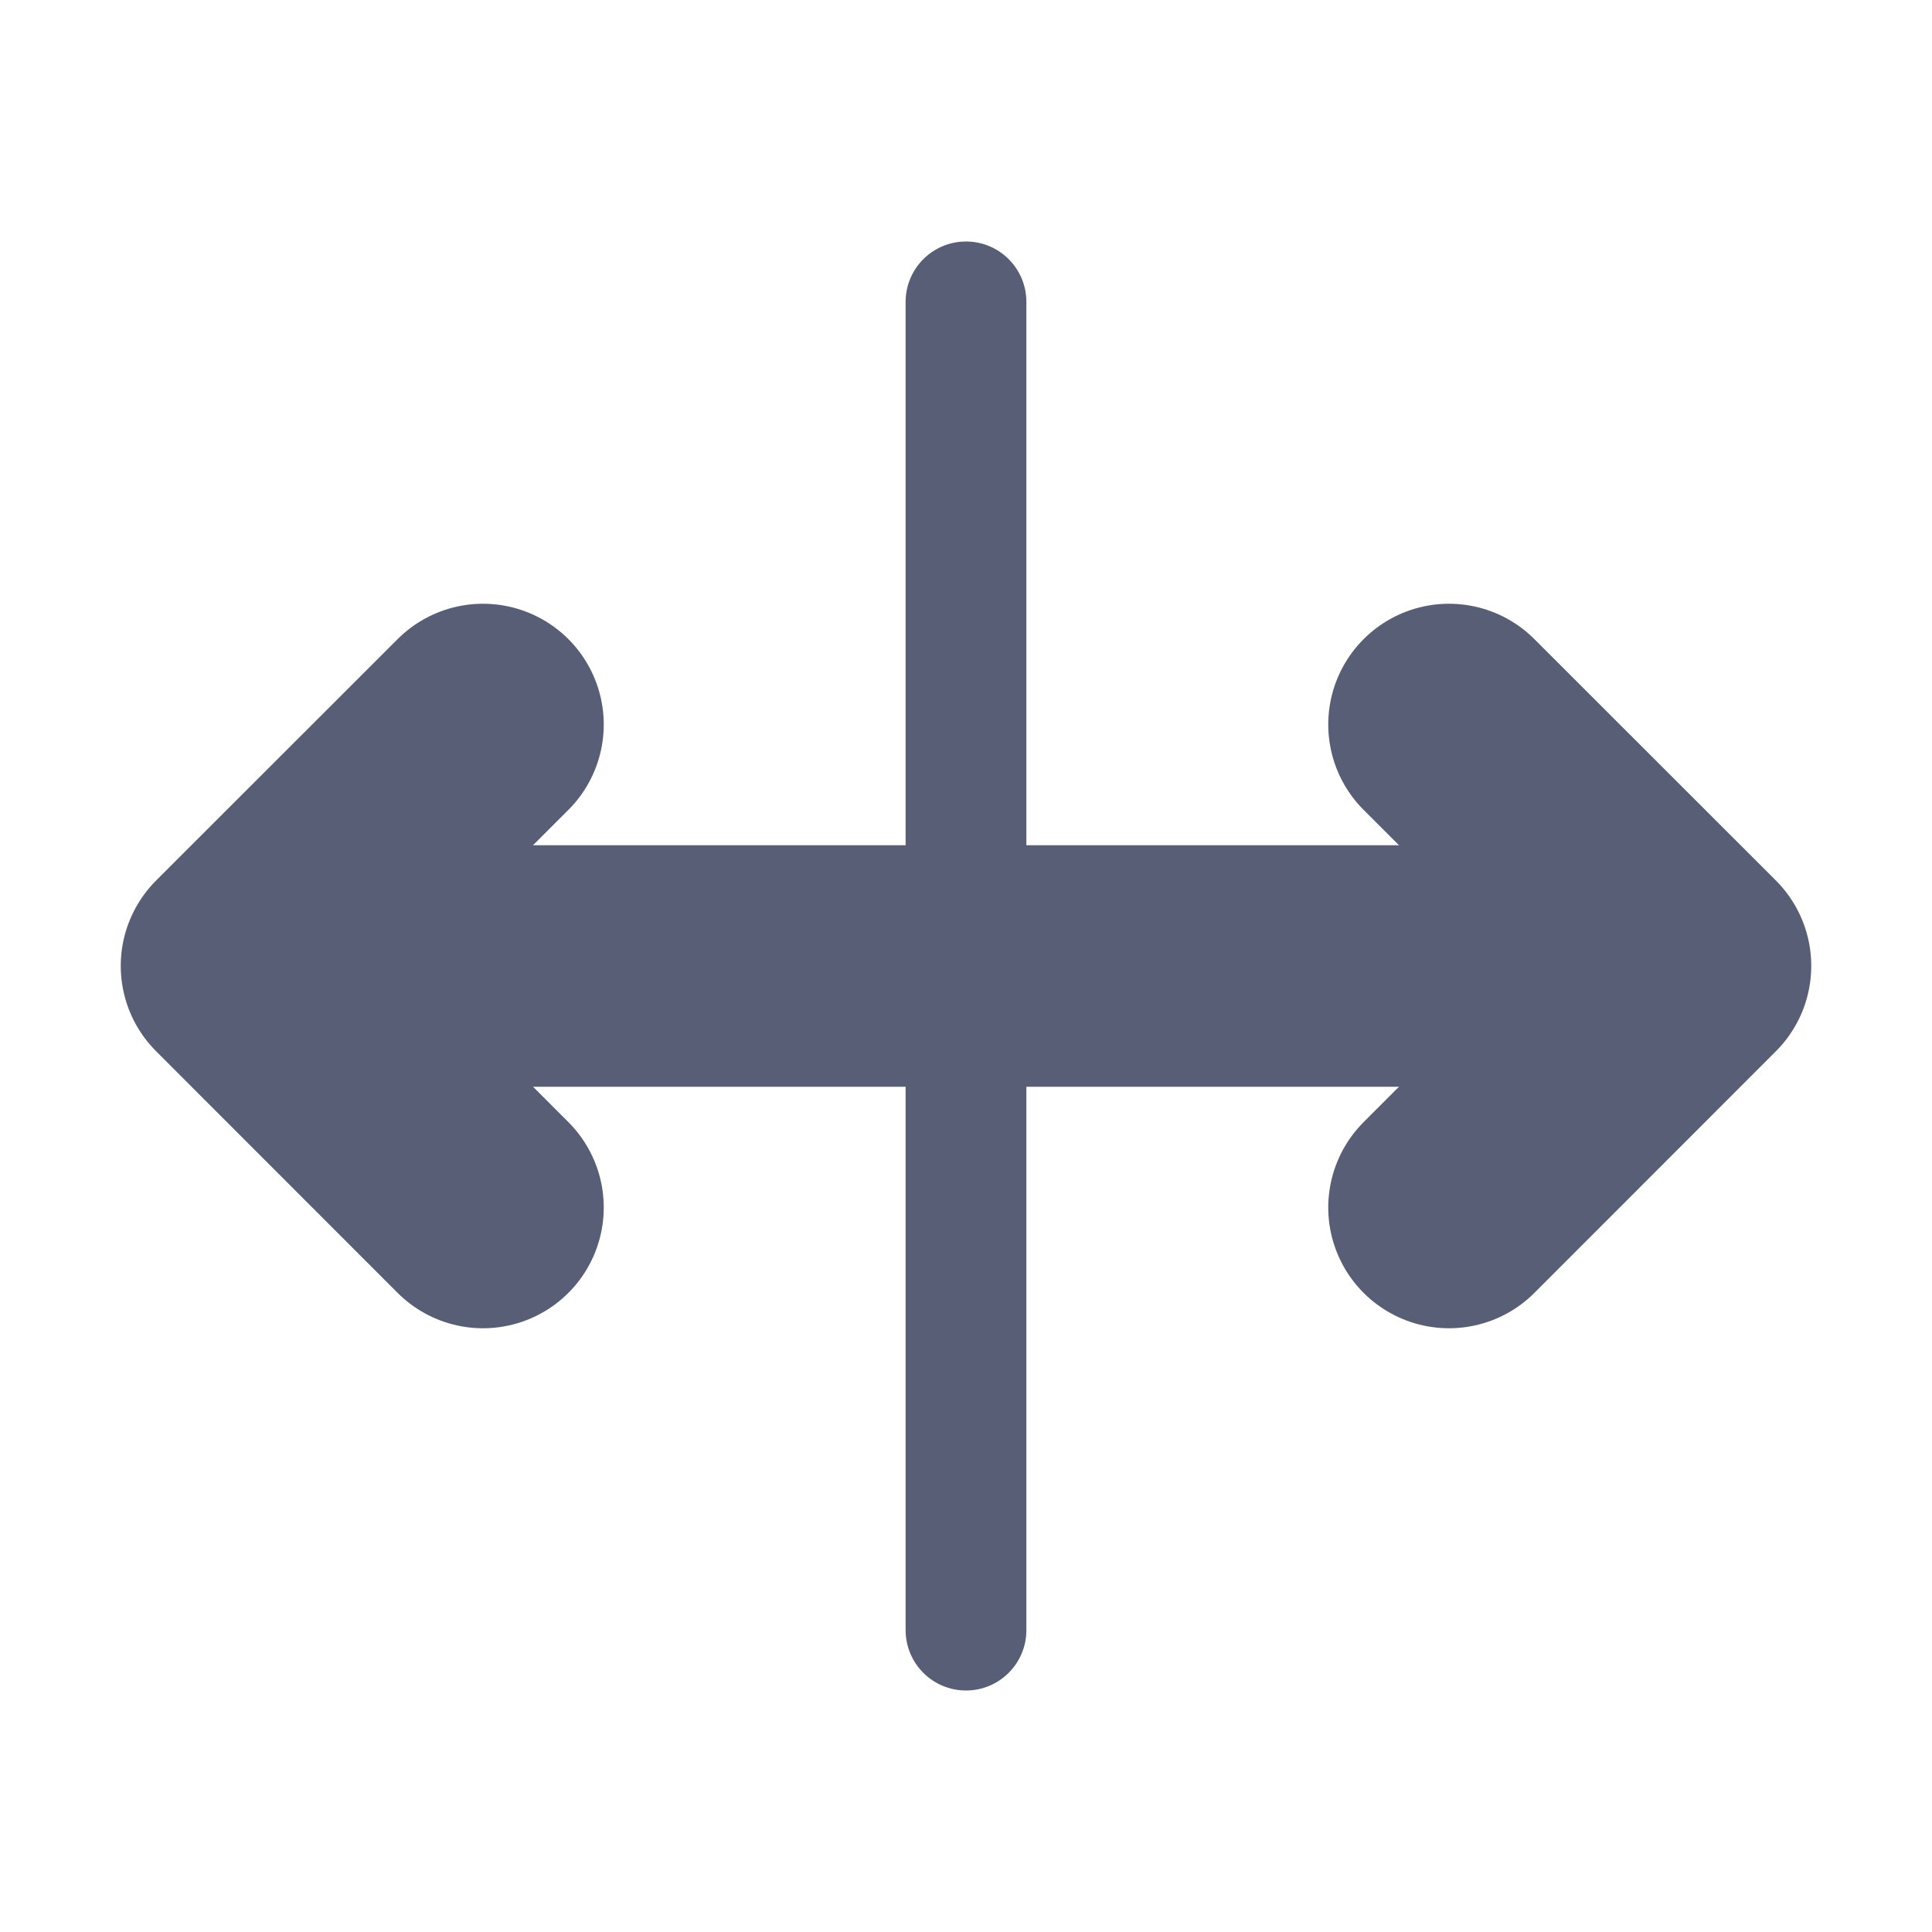
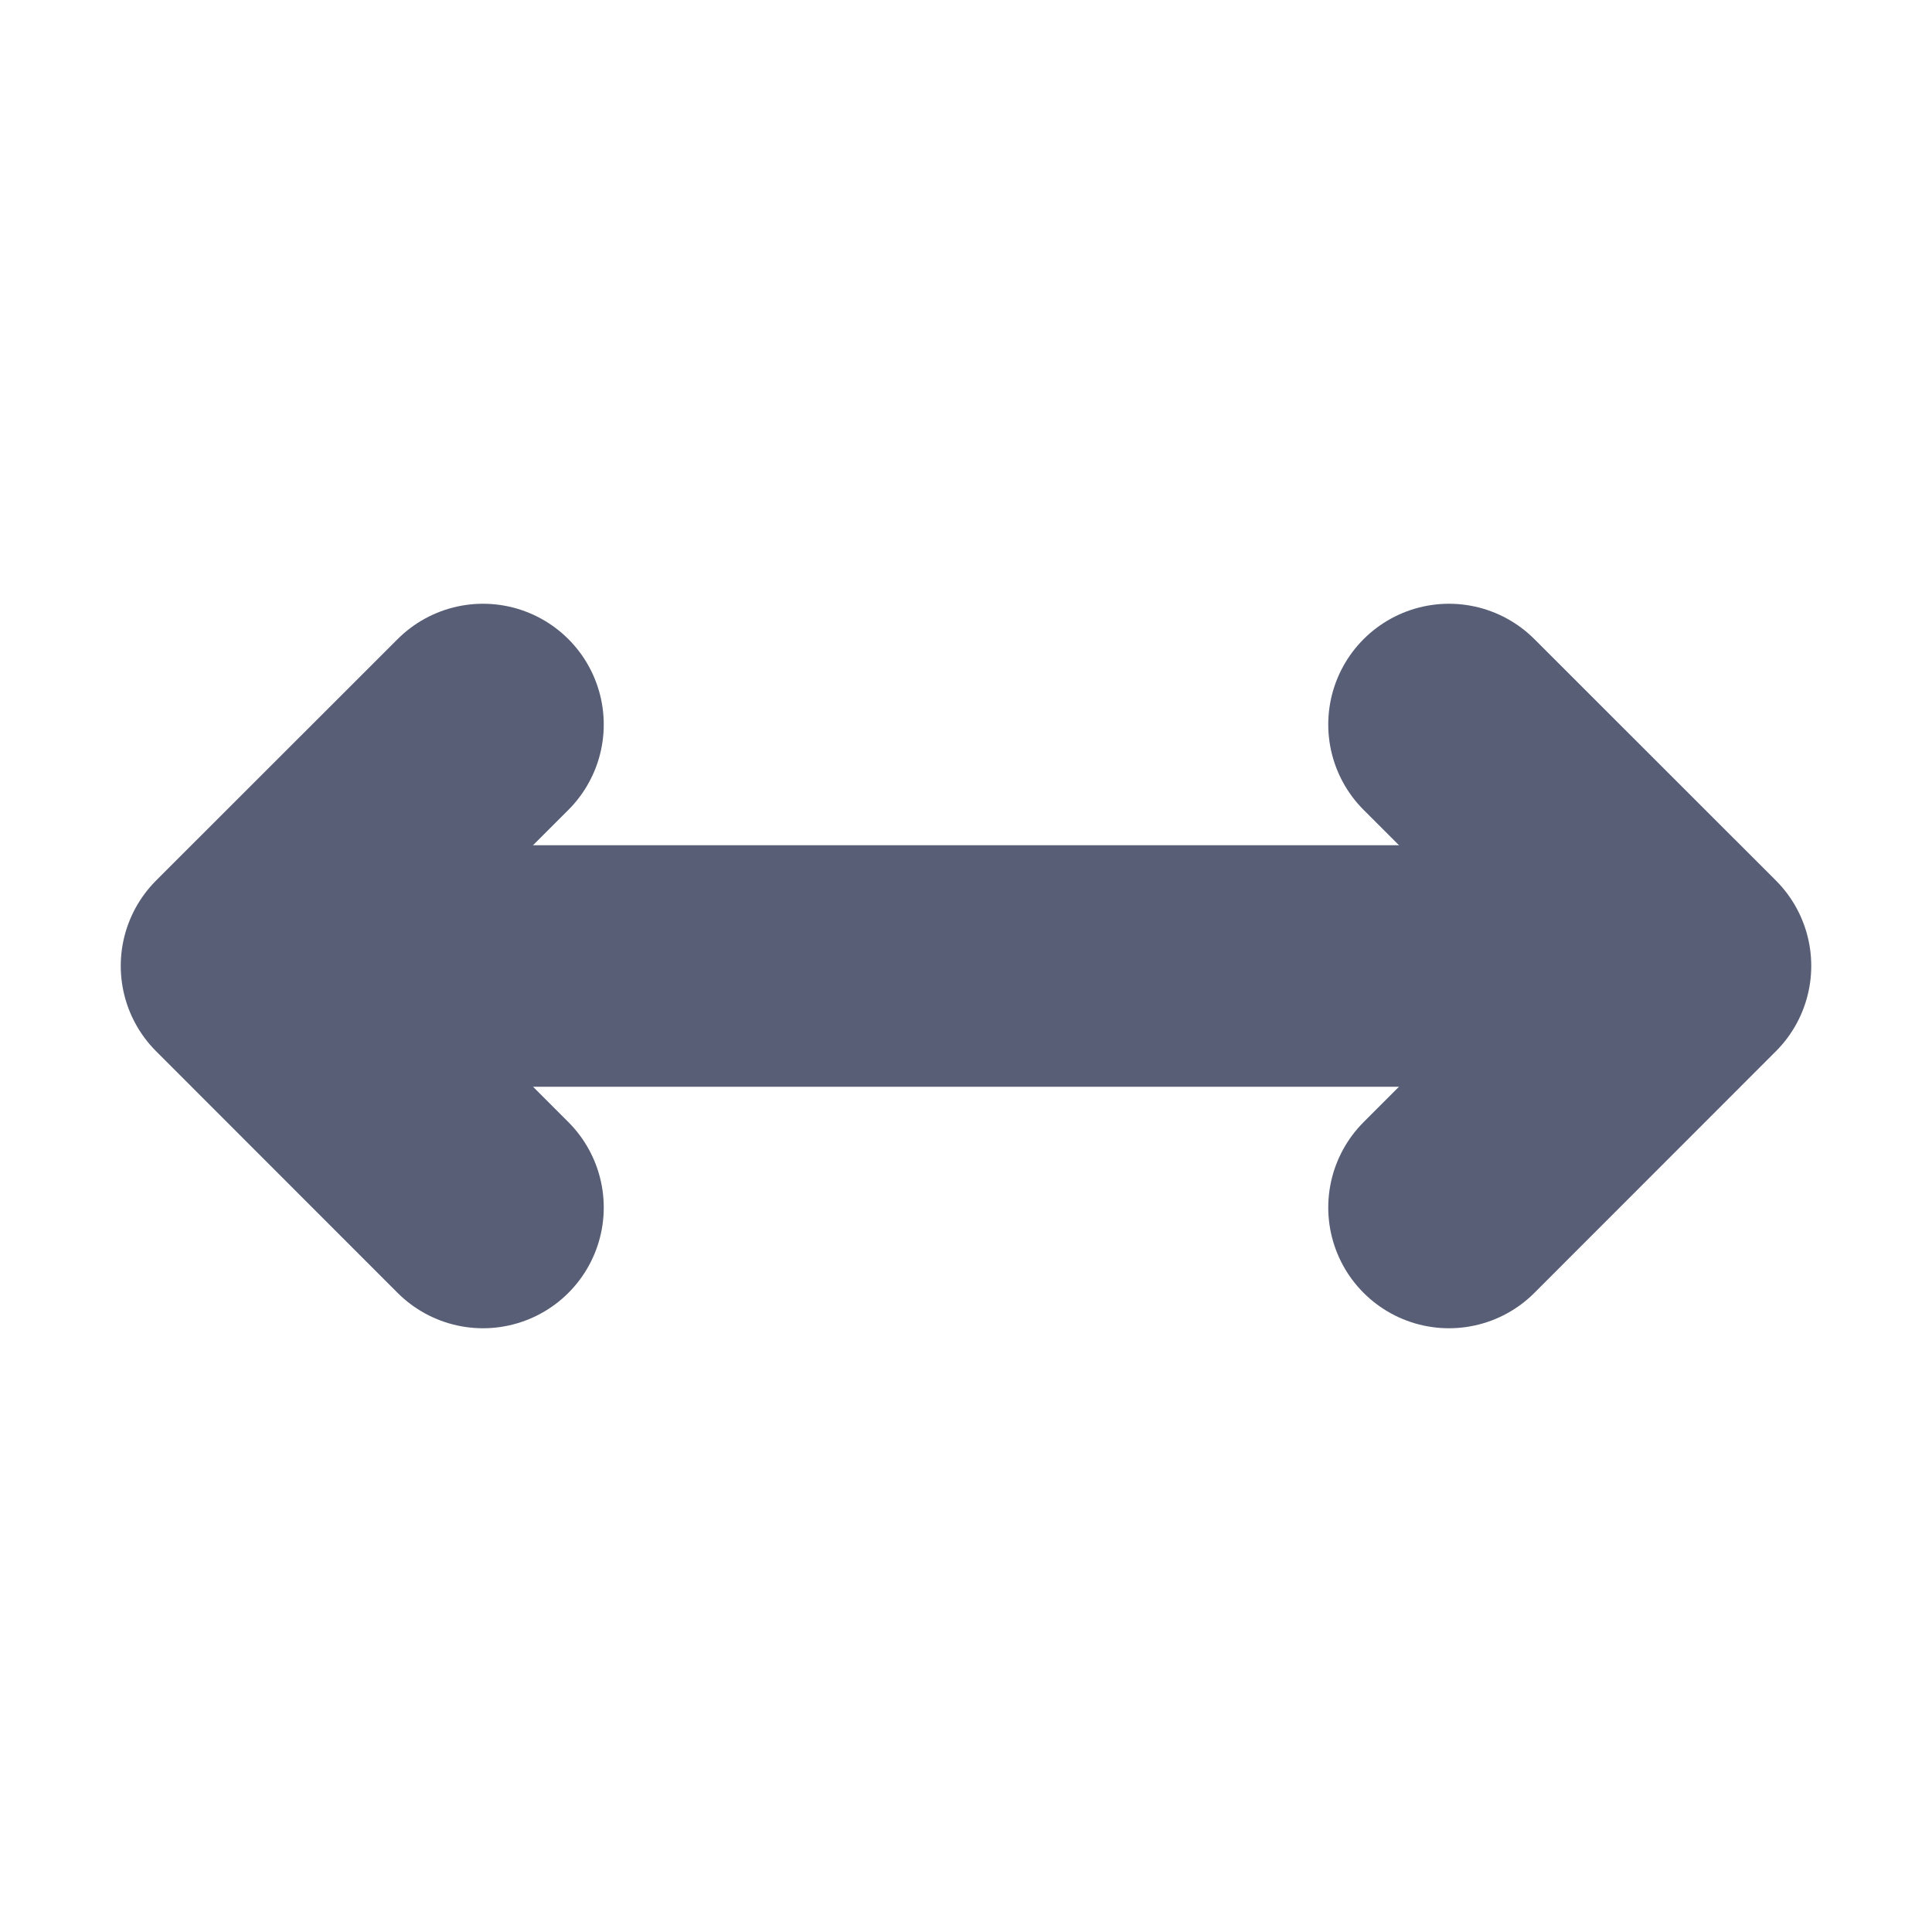
<svg xmlns="http://www.w3.org/2000/svg" width="16px" height="16px" viewBox="0 0 16 16" version="1.1">
  <defs />
-   <g id="Page-1" stroke="none" stroke-width="1" fill="none" fill-rule="evenodd">
-     <g id="x-icon">
-       <path d="M3,8 L12,8" id="Stroke-1" stroke="#575E75" stroke-width="2" stroke-linecap="round" stroke-linejoin="round" />
-       <rect id="path-1" fill="#575E75" x="7.5" y="2" width="1" height="12" rx="0.5" />
-       <polyline id="Stroke-5" stroke="#575E75" stroke-width="2" stroke-linecap="round" stroke-linejoin="round" points="4 10 2 7.999 4 6" />
-       <polyline id="Stroke-5-Copy" stroke="#575E75" stroke-width="2" stroke-linecap="round" stroke-linejoin="round" transform="translate(13, 8) scale(-1, 1) translate(-13, -8) " points="14 10 12 7.999 14 6" />
+   <g id="Page-1" stroke="none" stroke-width="1" fill="none" fill-rule="evenodd" stroke-linecap="round" stroke-linejoin="round">
+     <g id="x-icon_V2" stroke="#575E75" stroke-width="2">
+       <path d="M3,8 L12,8" id="Stroke-1" />
+       <polyline id="Stroke-5" points="4 10 2 7.999 4 6" />
+       <polyline id="Stroke-5-Copy" transform="translate(13, 8) scale(-1, 1) translate(-13, -8) " points="14 10 12 7.999 14 6" />
    </g>
  </g>
</svg>
